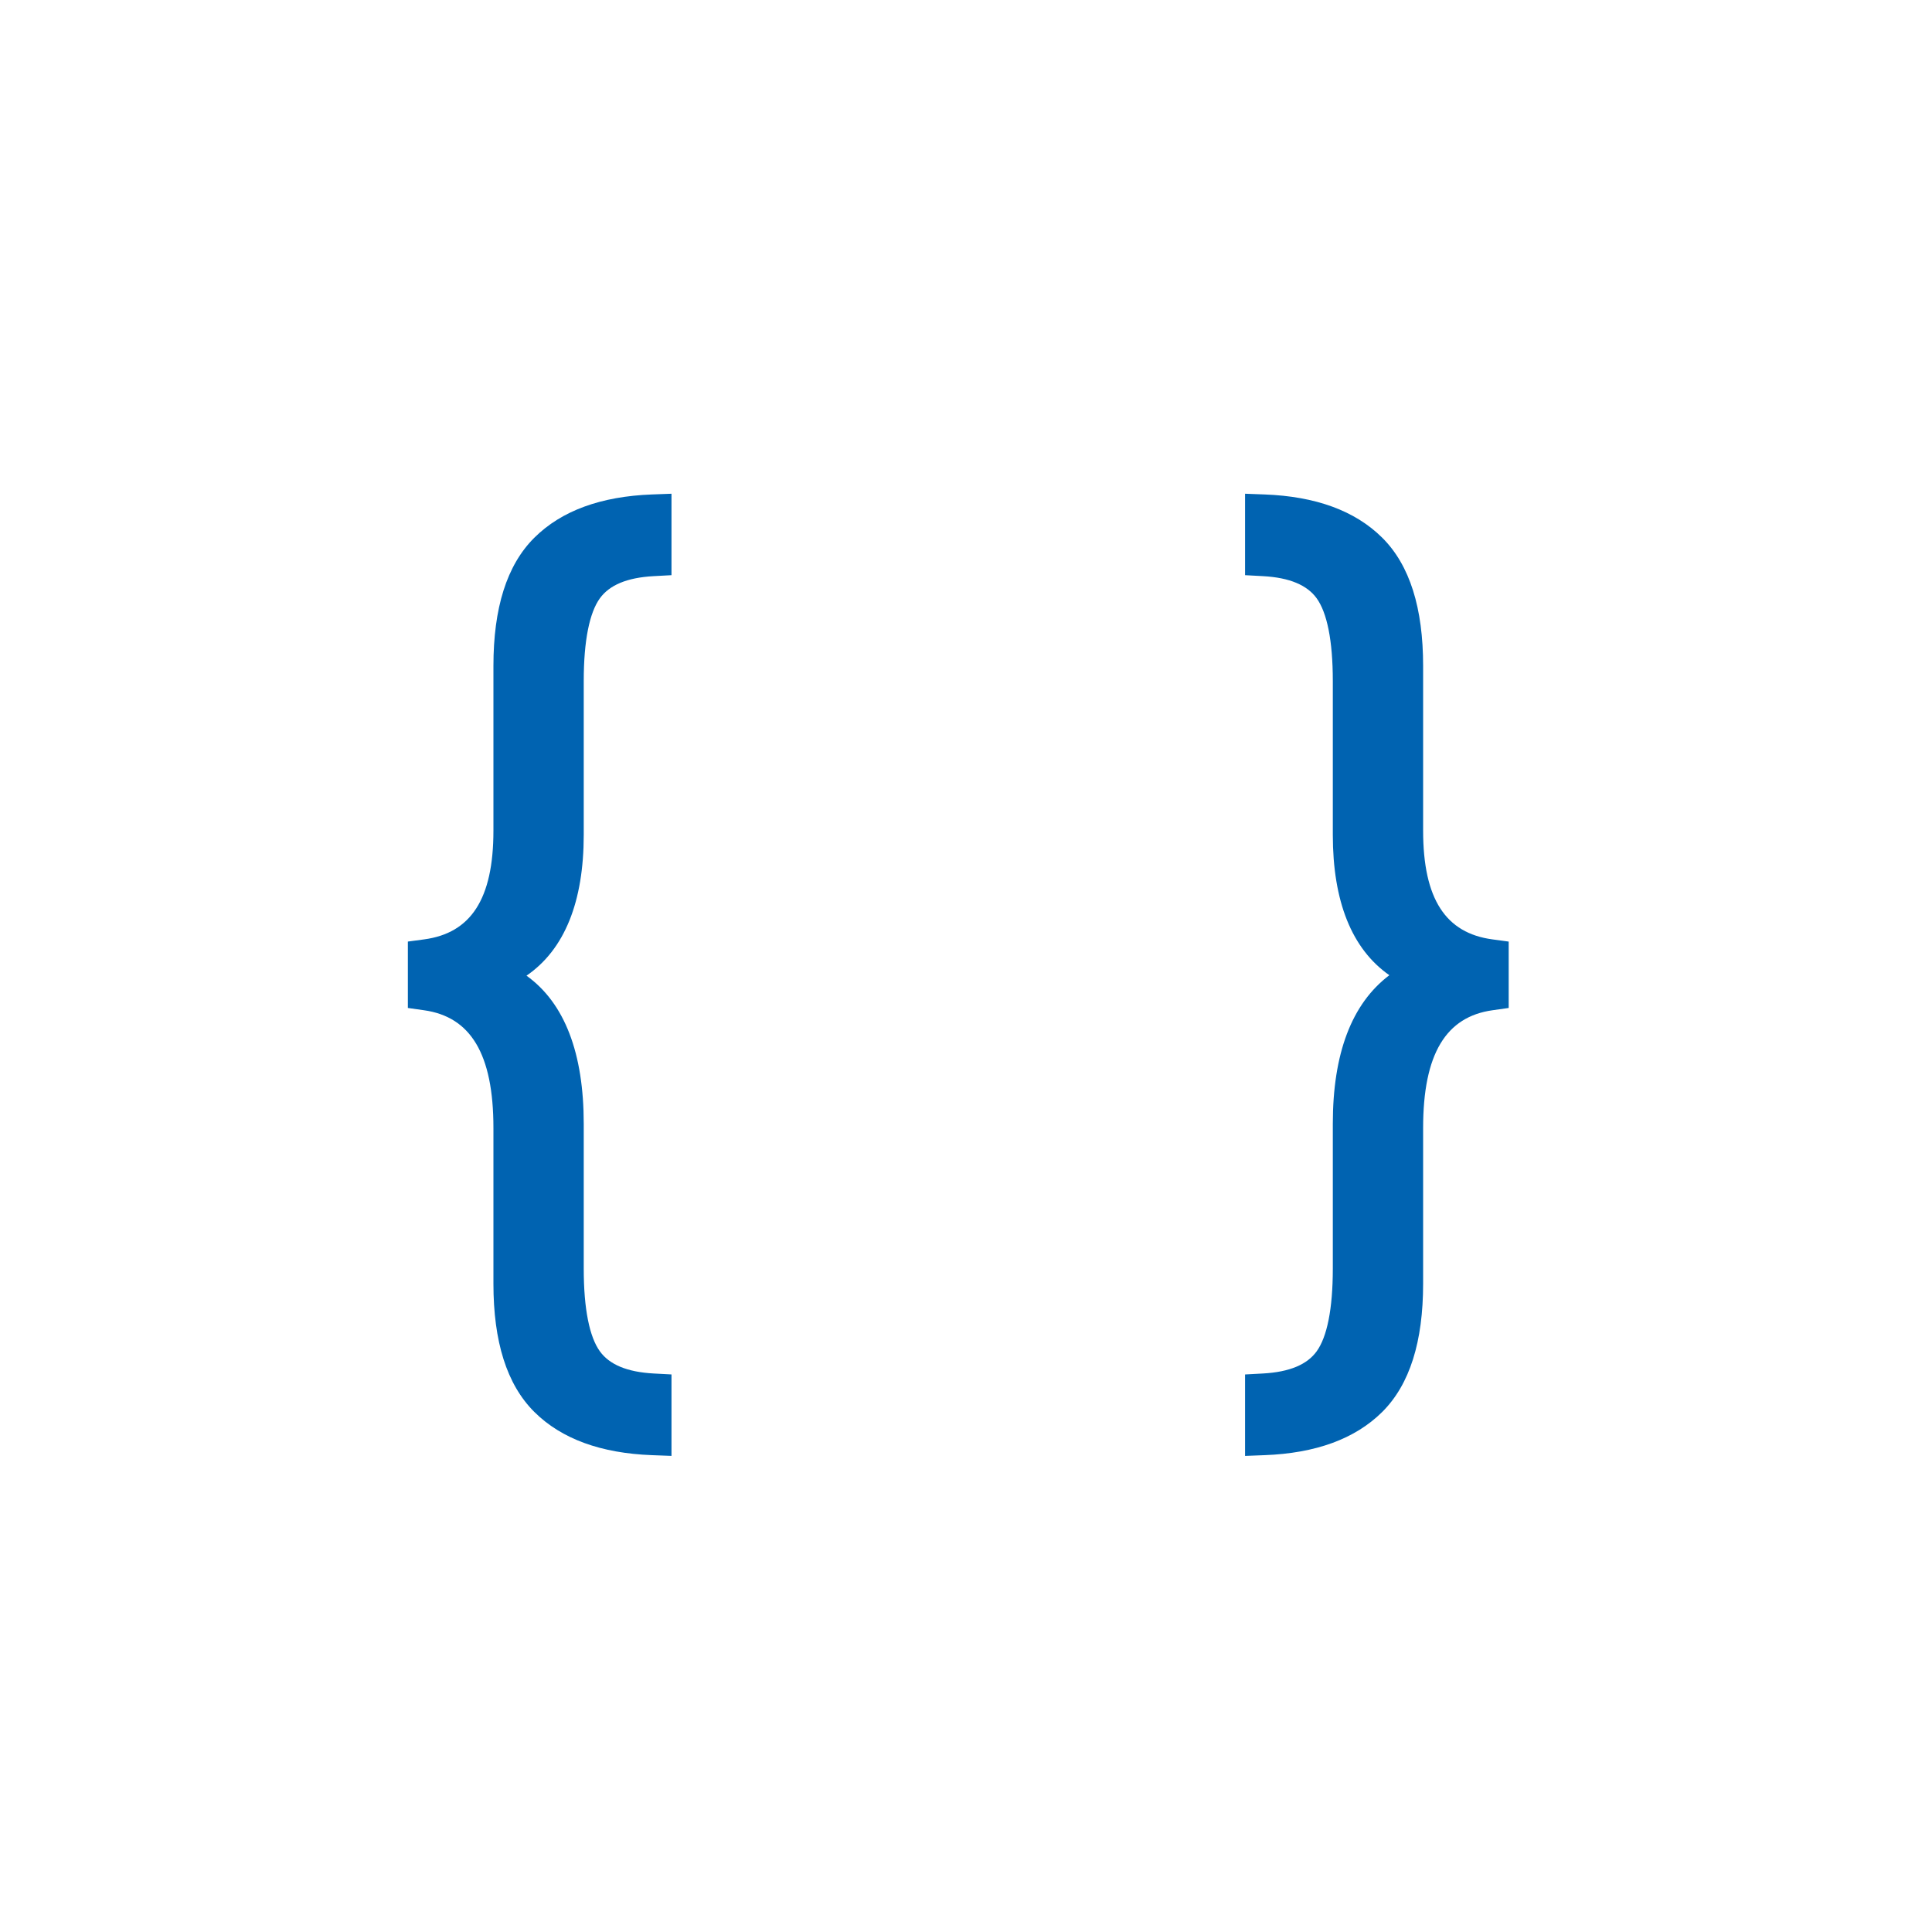
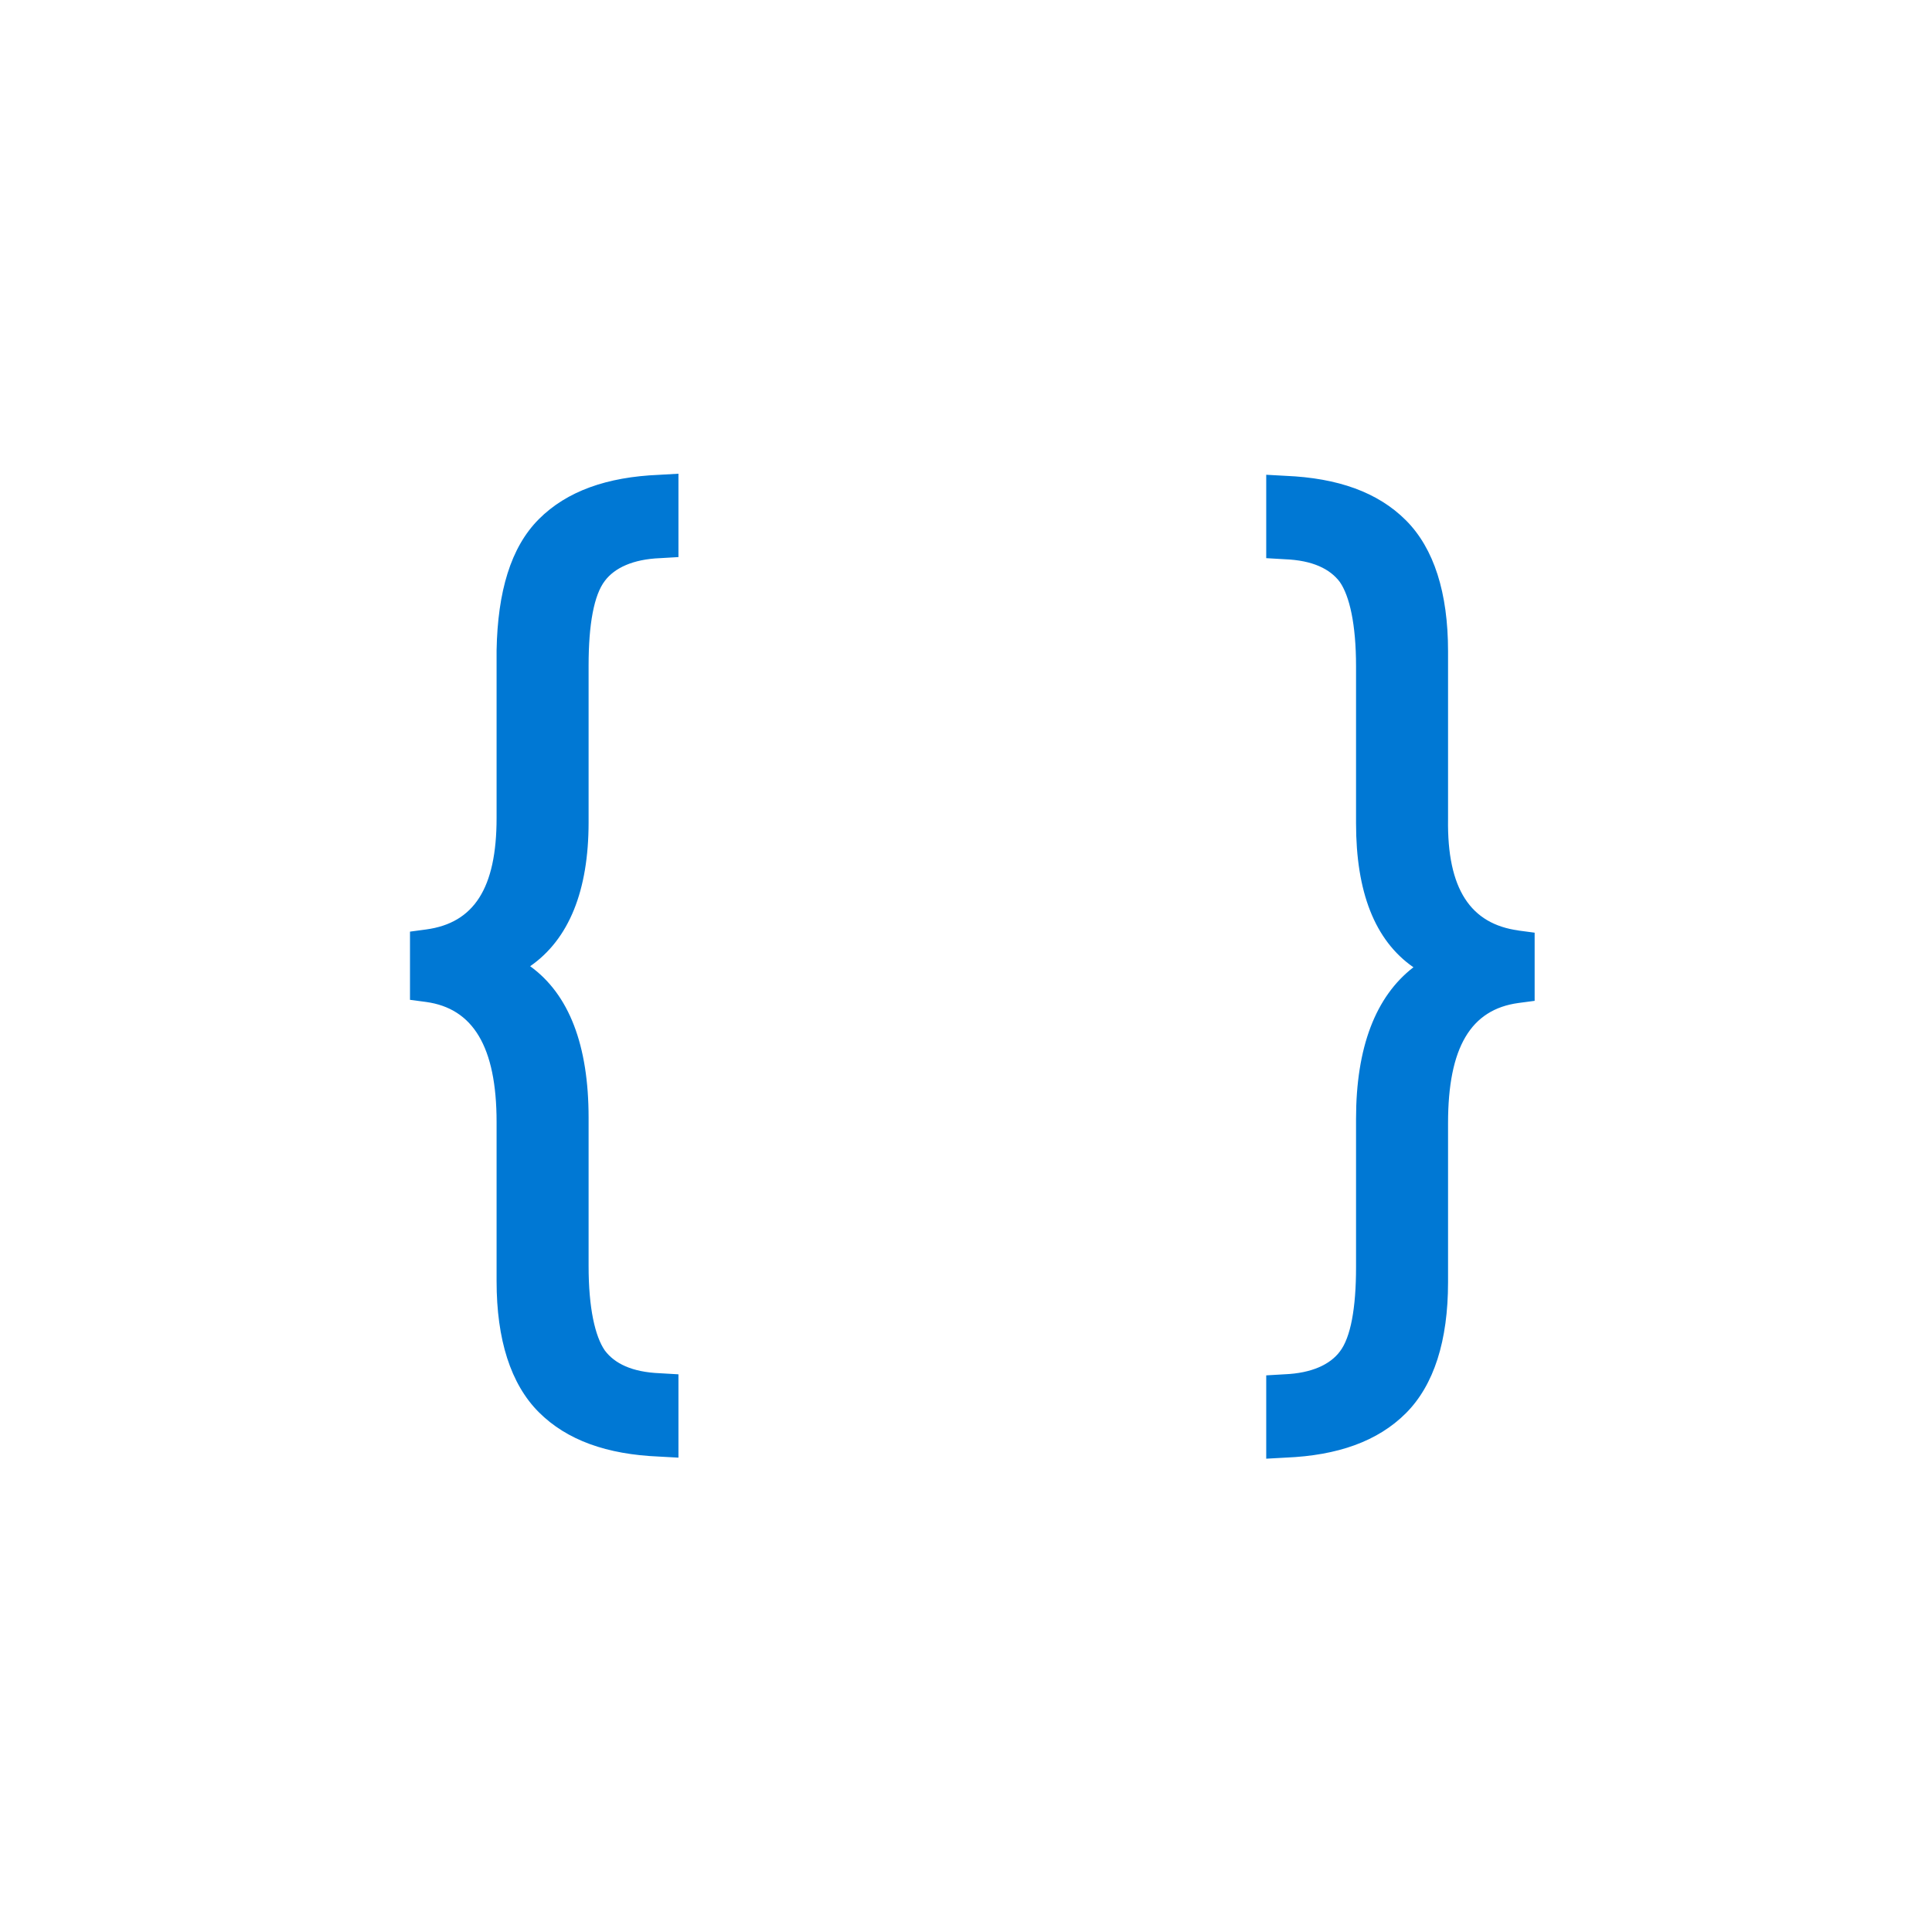
- <svg xmlns="http://www.w3.org/2000/svg" viewBox="0 0 512 512">
-   <path fill-rule="evenodd" fill="#0063B1" d="M395.494 248.945l4.324.586v17.59l-4.295.608c-12.265 1.724-18.381 11.463-18.381 31.193V340.2c0 15.292-3.51 26.692-10.843 33.986-7.236 7.179-17.698 10.94-31.164 11.446l-5.182.199v-21.584l4.721-.256c7.146-.392 11.754-2.412 14.251-5.87 2.737-3.778 4.284-11.14 4.284-21.949v-38.36c0-18.529 4.95-31.795 14.984-39.373-9.995-6.98-14.984-19.604-14.984-37.21v-40.727c0-10.815-1.547-18.176-4.284-21.954-2.497-3.453-7.105-5.478-14.25-5.865l-4.722-.256v-21.584l5.182.194c13.466.506 23.928 4.272 31.164 11.457 7.333 7.288 10.843 18.682 10.843 33.98v43.645c0 18.199 6.019 27.164 18.352 28.826zm-253.883-106.45c7.23-7.185 17.698-10.951 31.164-11.458l5.177-.193v21.584l-4.716.256c-7.151.386-11.753 2.412-14.257 5.865-2.736 3.777-4.283 11.139-4.283 21.953v40.727c0 17.71-5.046 30.39-15.167 37.336 10.143 7.276 15.167 20.583 15.167 39.248v38.36c0 10.809 1.547 18.17 4.283 21.948 2.504 3.459 7.106 5.478 14.257 5.87l4.716.25v21.585l-5.177-.194c-13.466-.506-23.933-4.267-31.164-11.446-7.338-7.293-10.848-18.694-10.848-33.985v-41.279c0-19.729-6.11-29.468-18.381-31.192l-4.295-.609v-17.596l4.323-.58c12.334-1.66 18.353-10.627 18.353-28.825v-43.646c0-15.297 3.51-26.692 10.848-33.98z" />
+ <svg xmlns="http://www.w3.org/2000/svg" viewBox="0 0 61 61">
+   <path d="M47.942 29.38l.512.068V31.6l-.512.068c-1.504.205-2.222 1.401-2.222 3.794v5.024c0 1.845-.444 3.246-1.332 4.135-.89.889-2.154 1.333-3.794 1.401l-.615.034v-2.631l.58-.034c.855-.035 1.436-.308 1.744-.718.342-.444.512-1.367.512-2.666v-4.682c0-2.255.616-3.862 1.812-4.785-1.23-.854-1.812-2.392-1.812-4.545V21.04c0-1.332-.205-2.221-.512-2.665-.308-.41-.855-.684-1.743-.718l-.581-.034V14.99l.615.034c1.64.069 2.905.513 3.794 1.402.888.888 1.332 2.29 1.332 4.135v5.297c-.034 2.222.718 3.315 2.222 3.52zm-30.93-12.988c.889-.888 2.153-1.332 3.794-1.4l.615-.035v2.632l-.581.034c-.854.034-1.435.307-1.743.717-.342.445-.513 1.367-.513 2.666v4.956c0 2.153-.615 3.69-1.845 4.545 1.23.889 1.845 2.495 1.845 4.785v4.682c0 1.333.206 2.222.513 2.666.308.41.854.683 1.743.718l.581.034v2.631l-.615-.034c-1.64-.068-2.905-.513-3.794-1.401-.888-.889-1.333-2.29-1.333-4.136V35.43c0-2.393-.752-3.589-2.221-3.794l-.513-.068v-2.153l.513-.069c1.504-.205 2.221-1.298 2.221-3.52v-5.297c.035-1.846.445-3.247 1.333-4.136z" fill="#0078D4" />
</svg>
